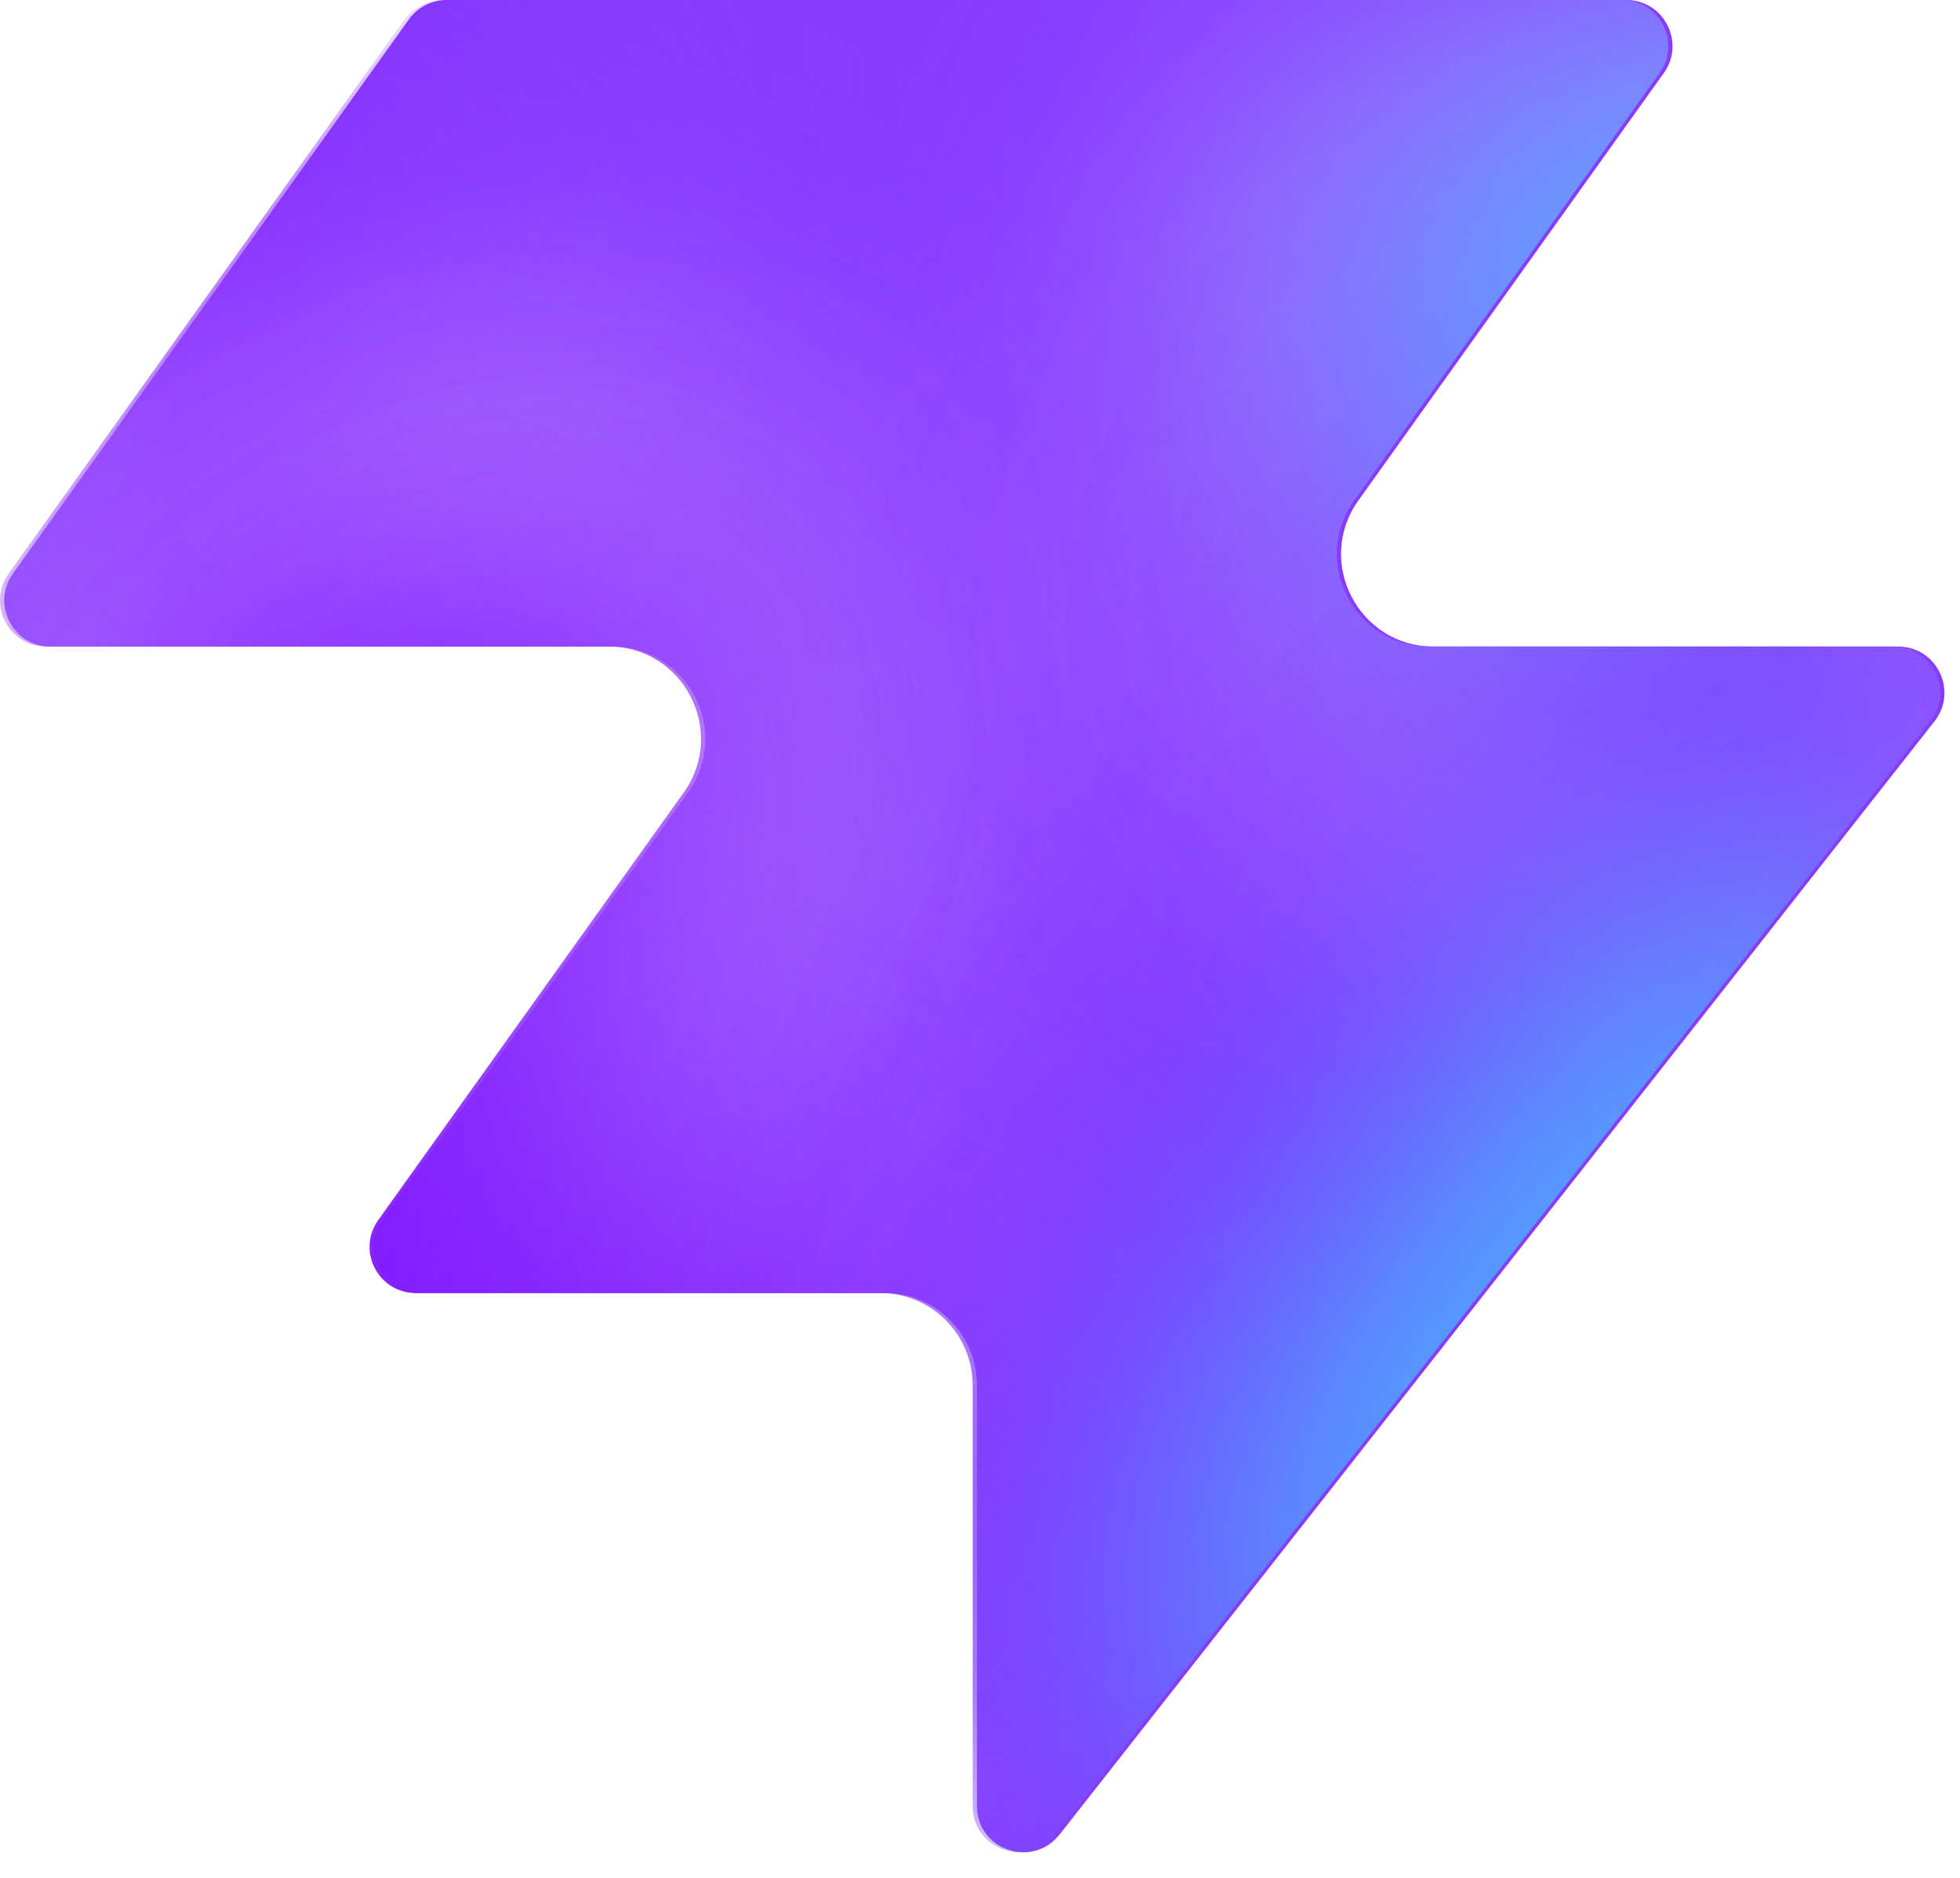
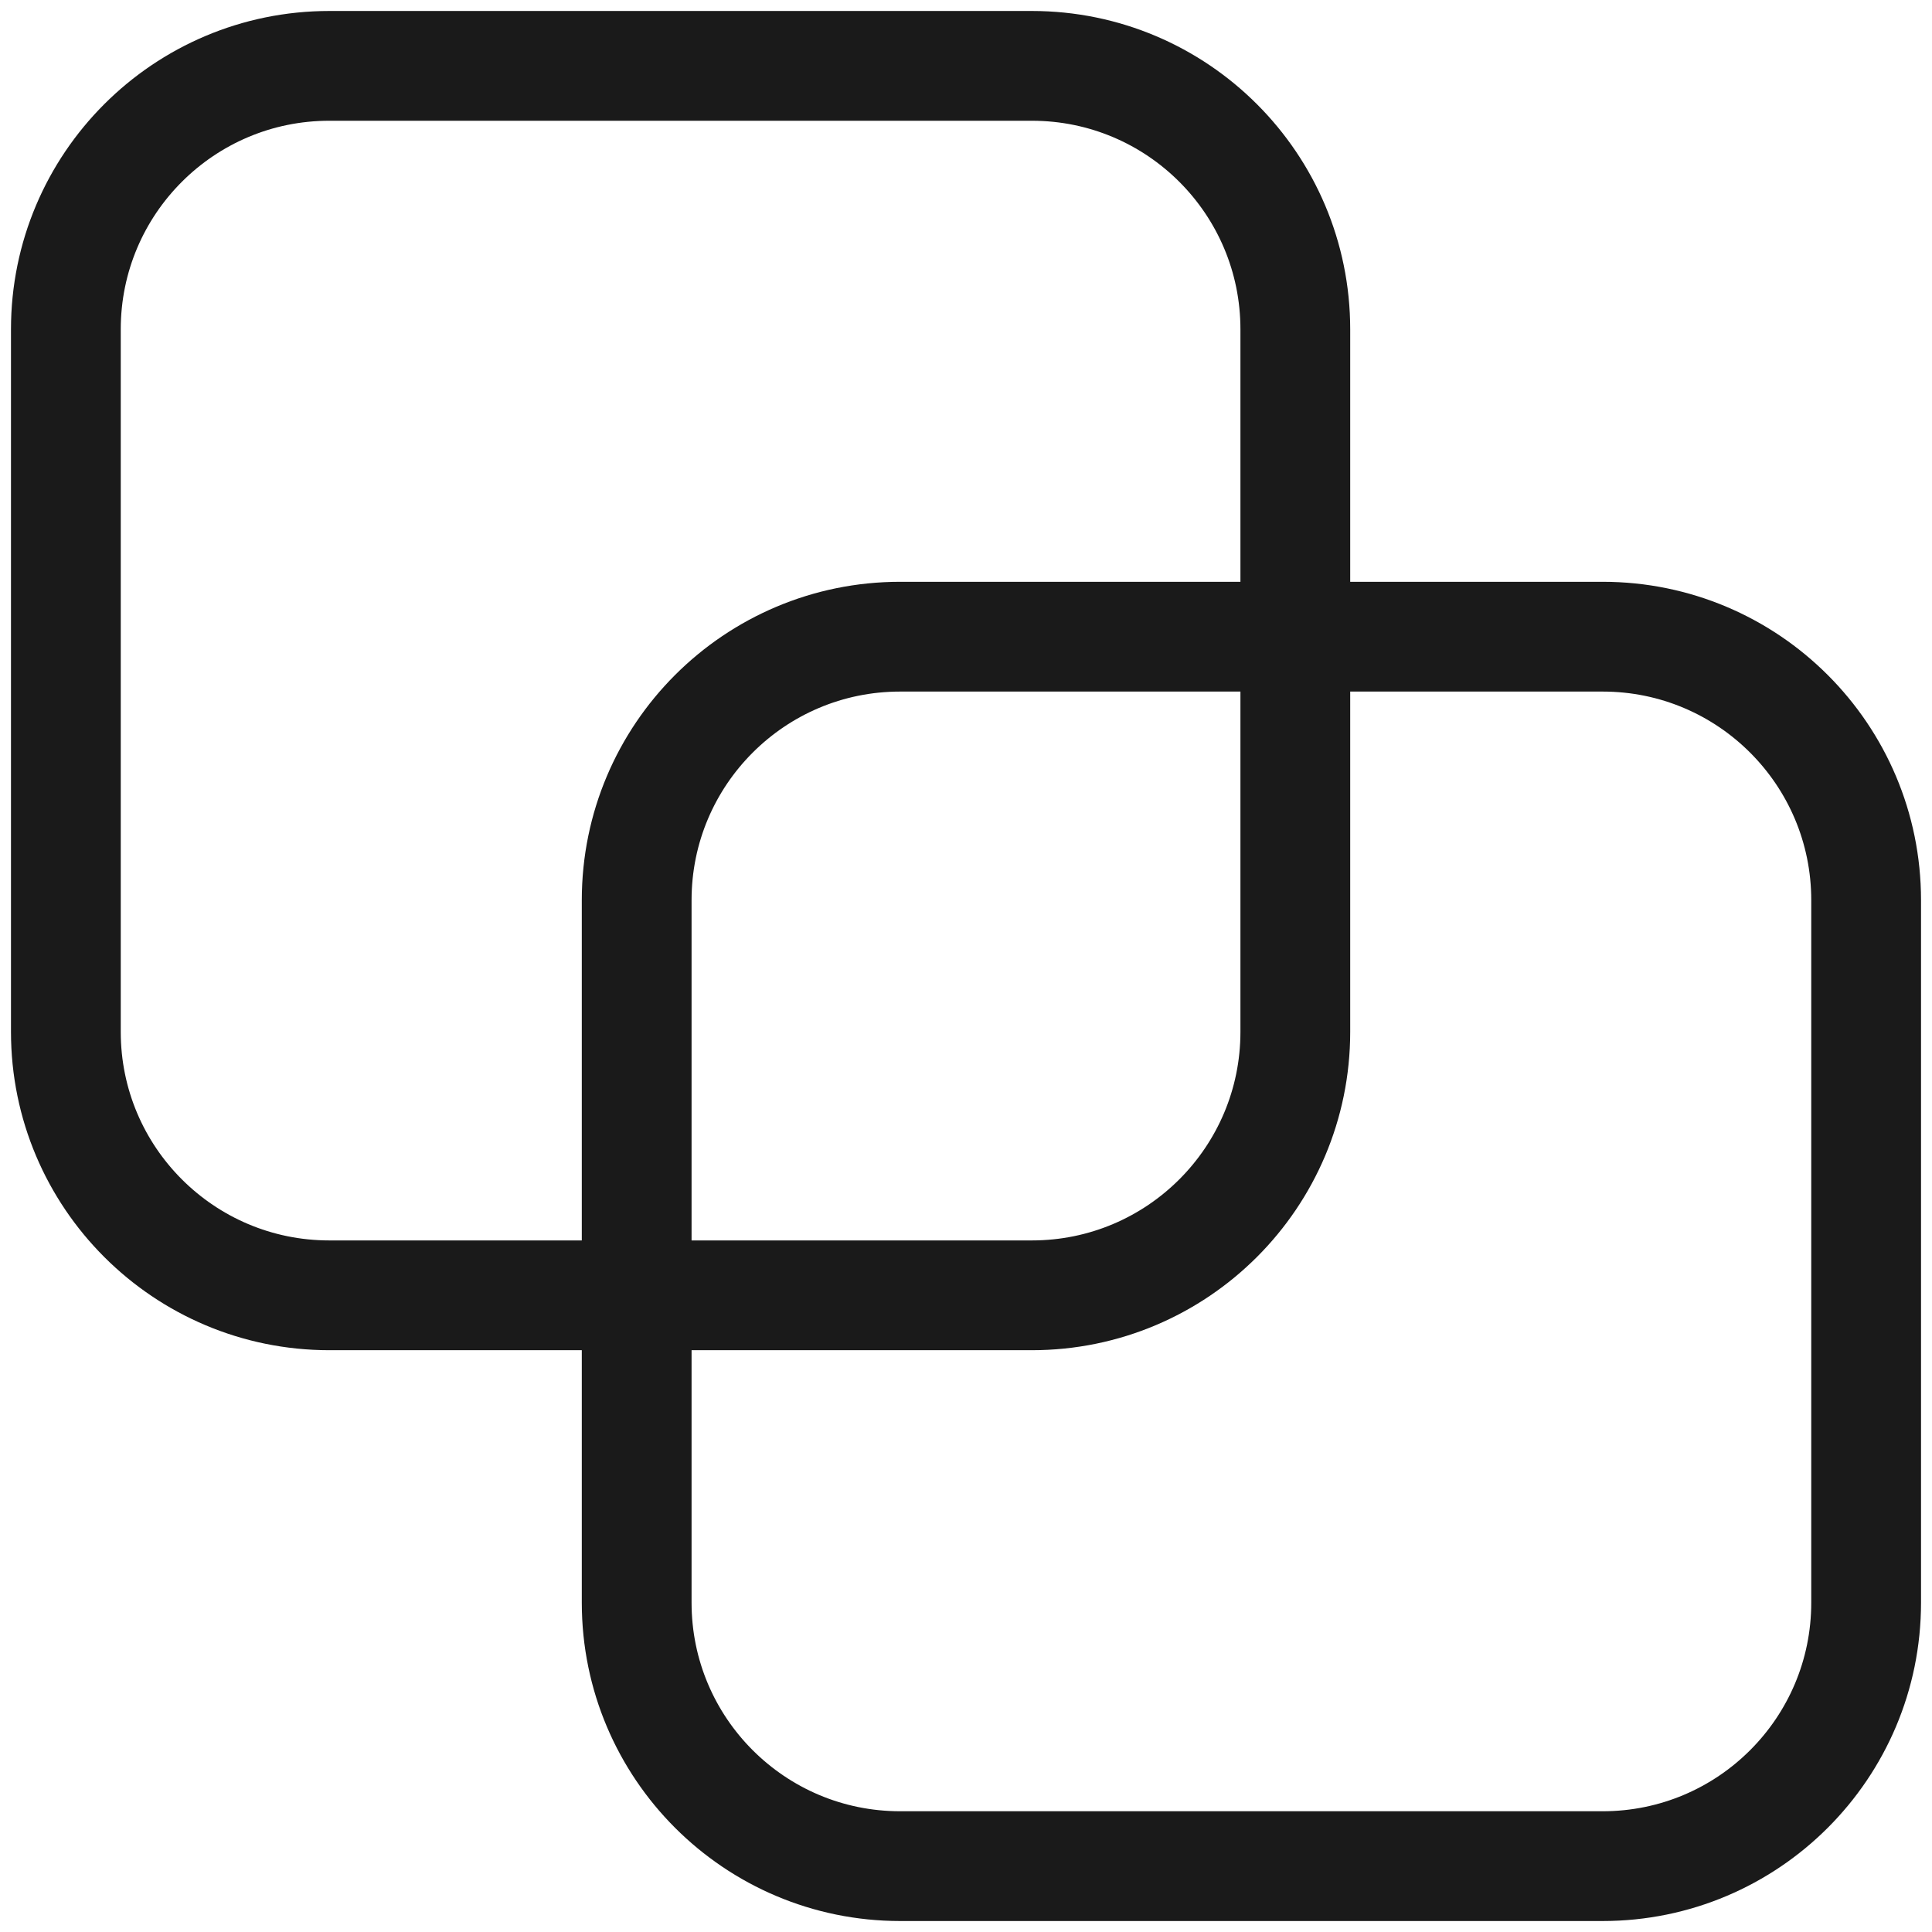
- <svg xmlns="http://www.w3.org/2000/svg" width="48" height="46" fill="none" viewBox="0 0 48 46">
-   <path fill="#863bff" d="M25.946 44.938c-.664.845-2.021.375-2.021-.698V33.937a2.26 2.26 0 0 0-2.262-2.262H10.287c-.92 0-1.456-1.04-.92-1.788l7.48-10.471c1.07-1.497 0-3.578-1.842-3.578H1.237c-.92 0-1.456-1.04-.92-1.788L10.013.474c.214-.297.556-.474.92-.474h28.894c.92 0 1.456 1.04.92 1.788l-7.48 10.471c-1.07 1.498 0 3.579 1.842 3.579h11.377c.943 0 1.473 1.088.89 1.83L25.947 44.94z" style="fill:#863bff;fill:color(display-p3 .525 .23 1);fill-opacity:1" />
-   <mask id="a" width="48" height="46" x="0" y="0" maskUnits="userSpaceOnUse" style="mask-type:alpha">
-     <path fill="#000" d="M25.842 44.938c-.664.844-2.021.375-2.021-.698V33.937a2.26 2.26 0 0 0-2.262-2.262H10.183c-.92 0-1.456-1.04-.92-1.788l7.48-10.471c1.07-1.498 0-3.579-1.842-3.579H1.133c-.92 0-1.456-1.04-.92-1.787L9.91.473c.214-.297.556-.474.92-.474h28.894c.92 0 1.456 1.04.92 1.788l-7.48 10.471c-1.07 1.498 0 3.578 1.842 3.578h11.377c.943 0 1.473 1.088.89 1.832L25.843 44.94z" style="fill:#000;fill-opacity:1" />
-   </mask>
-   <g mask="url(#a)">
-     <g filter="url(#b)">
-       <ellipse cx="5.508" cy="14.704" fill="#ede6ff" rx="5.508" ry="14.704" style="fill:#ede6ff;fill:color(display-p3 .927 .903 1);fill-opacity:1" transform="matrix(.00324 1 1 -.00324 -4.47 31.516)" />
-     </g>
-     <g filter="url(#c)">
-       <ellipse cx="10.399" cy="29.851" fill="#ede6ff" rx="10.399" ry="29.851" style="fill:#ede6ff;fill:color(display-p3 .927 .903 1);fill-opacity:1" transform="matrix(.00324 1 1 -.00324 -39.328 7.883)" />
-     </g>
-     <g filter="url(#d)">
-       <ellipse cx="5.508" cy="30.487" fill="#7e14ff" rx="5.508" ry="30.487" style="fill:#7e14ff;fill:color(display-p3 .492 .077 1);fill-opacity:1" transform="rotate(89.814 -25.913 -14.639)scale(1 -1)" />
-     </g>
-     <g filter="url(#e)">
-       <ellipse cx="5.508" cy="30.599" fill="#7e14ff" rx="5.508" ry="30.599" style="fill:#7e14ff;fill:color(display-p3 .492 .077 1);fill-opacity:1" transform="rotate(89.814 -32.644 -3.334)scale(1 -1)" />
-     </g>
-     <g filter="url(#f)">
-       <ellipse cx="5.508" cy="30.599" fill="#7e14ff" rx="5.508" ry="30.599" style="fill:#7e14ff;fill:color(display-p3 .492 .077 1);fill-opacity:1" transform="matrix(.00324 1 1 -.00324 -34.34 30.47)" />
-     </g>
-     <g filter="url(#g)">
-       <ellipse cx="14.072" cy="22.078" fill="#ede6ff" rx="14.072" ry="22.078" style="fill:#ede6ff;fill:color(display-p3 .927 .903 1);fill-opacity:1" transform="rotate(93.35 24.506 48.493)scale(-1 1)" />
-     </g>
-     <g filter="url(#h)">
-       <ellipse cx="3.47" cy="21.501" fill="#7e14ff" rx="3.47" ry="21.501" style="fill:#7e14ff;fill:color(display-p3 .492 .077 1);fill-opacity:1" transform="rotate(89.009 28.708 47.59)scale(-1 1)" />
-     </g>
-     <g filter="url(#i)">
-       <ellipse cx="3.47" cy="21.501" fill="#7e14ff" rx="3.47" ry="21.501" style="fill:#7e14ff;fill:color(display-p3 .492 .077 1);fill-opacity:1" transform="rotate(89.009 28.708 47.59)scale(-1 1)" />
-     </g>
-     <g filter="url(#j)">
-       <ellipse cx=".387" cy="8.972" fill="#7e14ff" rx="4.407" ry="29.108" style="fill:#7e14ff;fill:color(display-p3 .492 .077 1);fill-opacity:1" transform="rotate(39.51 .387 8.972)" />
-     </g>
-     <g filter="url(#k)">
-       <ellipse cx="47.523" cy="-6.092" fill="#7e14ff" rx="4.407" ry="29.108" style="fill:#7e14ff;fill:color(display-p3 .492 .077 1);fill-opacity:1" transform="rotate(37.892 47.523 -6.092)" />
-     </g>
-     <g filter="url(#l)">
-       <ellipse cx="41.412" cy="6.333" fill="#47bfff" rx="5.971" ry="9.665" style="fill:#47bfff;fill:color(display-p3 .28 .748 1);fill-opacity:1" transform="rotate(37.892 41.412 6.333)" />
-     </g>
-     <g filter="url(#m)">
-       <ellipse cx="-1.879" cy="38.332" fill="#7e14ff" rx="4.407" ry="29.108" style="fill:#7e14ff;fill:color(display-p3 .492 .077 1);fill-opacity:1" transform="rotate(37.892 -1.88 38.332)" />
-     </g>
-     <g filter="url(#n)">
-       <ellipse cx="-1.879" cy="38.332" fill="#7e14ff" rx="4.407" ry="29.108" style="fill:#7e14ff;fill:color(display-p3 .492 .077 1);fill-opacity:1" transform="rotate(37.892 -1.88 38.332)" />
-     </g>
-     <g filter="url(#o)">
-       <ellipse cx="35.651" cy="29.907" fill="#7e14ff" rx="4.407" ry="29.108" style="fill:#7e14ff;fill:color(display-p3 .492 .077 1);fill-opacity:1" transform="rotate(37.892 35.651 29.907)" />
-     </g>
-     <g filter="url(#p)">
-       <ellipse cx="38.418" cy="32.4" fill="#47bfff" rx="5.971" ry="15.297" style="fill:#47bfff;fill:color(display-p3 .28 .748 1);fill-opacity:1" transform="rotate(37.892 38.418 32.4)" />
-     </g>
-   </g>
-   <defs>
-     <filter id="b" width="60.045" height="41.654" x="-19.77" y="16.149" color-interpolation-filters="sRGB" filterUnits="userSpaceOnUse">
-       <feFlood flood-opacity="0" result="BackgroundImageFix" />
-       <feBlend in="SourceGraphic" in2="BackgroundImageFix" result="shape" />
-       <feGaussianBlur result="effect1_foregroundBlur_2002_17158" stdDeviation="7.659" />
-     </filter>
-     <filter id="c" width="90.34" height="51.437" x="-54.613" y="-7.533" color-interpolation-filters="sRGB" filterUnits="userSpaceOnUse">
-       <feFlood flood-opacity="0" result="BackgroundImageFix" />
-       <feBlend in="SourceGraphic" in2="BackgroundImageFix" result="shape" />
-       <feGaussianBlur result="effect1_foregroundBlur_2002_17158" stdDeviation="7.659" />
-     </filter>
-     <filter id="d" width="79.355" height="29.4" x="-49.64" y="2.03" color-interpolation-filters="sRGB" filterUnits="userSpaceOnUse">
-       <feFlood flood-opacity="0" result="BackgroundImageFix" />
-       <feBlend in="SourceGraphic" in2="BackgroundImageFix" result="shape" />
-       <feGaussianBlur result="effect1_foregroundBlur_2002_17158" stdDeviation="4.596" />
-     </filter>
-     <filter id="e" width="79.579" height="29.4" x="-45.045" y="20.029" color-interpolation-filters="sRGB" filterUnits="userSpaceOnUse">
-       <feFlood flood-opacity="0" result="BackgroundImageFix" />
-       <feBlend in="SourceGraphic" in2="BackgroundImageFix" result="shape" />
-       <feGaussianBlur result="effect1_foregroundBlur_2002_17158" stdDeviation="4.596" />
-     </filter>
-     <filter id="f" width="79.579" height="29.4" x="-43.513" y="21.178" color-interpolation-filters="sRGB" filterUnits="userSpaceOnUse">
-       <feFlood flood-opacity="0" result="BackgroundImageFix" />
-       <feBlend in="SourceGraphic" in2="BackgroundImageFix" result="shape" />
-       <feGaussianBlur result="effect1_foregroundBlur_2002_17158" stdDeviation="4.596" />
-     </filter>
-     <filter id="g" width="74.749" height="58.852" x="15.756" y="-17.901" color-interpolation-filters="sRGB" filterUnits="userSpaceOnUse">
-       <feFlood flood-opacity="0" result="BackgroundImageFix" />
-       <feBlend in="SourceGraphic" in2="BackgroundImageFix" result="shape" />
-       <feGaussianBlur result="effect1_foregroundBlur_2002_17158" stdDeviation="7.659" />
-     </filter>
-     <filter id="h" width="61.377" height="25.362" x="23.548" y="2.284" color-interpolation-filters="sRGB" filterUnits="userSpaceOnUse">
-       <feFlood flood-opacity="0" result="BackgroundImageFix" />
-       <feBlend in="SourceGraphic" in2="BackgroundImageFix" result="shape" />
-       <feGaussianBlur result="effect1_foregroundBlur_2002_17158" stdDeviation="4.596" />
-     </filter>
-     <filter id="i" width="61.377" height="25.362" x="23.548" y="2.284" color-interpolation-filters="sRGB" filterUnits="userSpaceOnUse">
-       <feFlood flood-opacity="0" result="BackgroundImageFix" />
-       <feBlend in="SourceGraphic" in2="BackgroundImageFix" result="shape" />
-       <feGaussianBlur result="effect1_foregroundBlur_2002_17158" stdDeviation="4.596" />
-     </filter>
-     <filter id="j" width="56.045" height="63.649" x="-27.636" y="-22.853" color-interpolation-filters="sRGB" filterUnits="userSpaceOnUse">
-       <feFlood flood-opacity="0" result="BackgroundImageFix" />
-       <feBlend in="SourceGraphic" in2="BackgroundImageFix" result="shape" />
-       <feGaussianBlur result="effect1_foregroundBlur_2002_17158" stdDeviation="4.596" />
-     </filter>
-     <filter id="k" width="54.814" height="64.646" x="20.116" y="-38.415" color-interpolation-filters="sRGB" filterUnits="userSpaceOnUse">
-       <feFlood flood-opacity="0" result="BackgroundImageFix" />
-       <feBlend in="SourceGraphic" in2="BackgroundImageFix" result="shape" />
-       <feGaussianBlur result="effect1_foregroundBlur_2002_17158" stdDeviation="4.596" />
-     </filter>
-     <filter id="l" width="33.541" height="35.313" x="24.641" y="-11.323" color-interpolation-filters="sRGB" filterUnits="userSpaceOnUse">
-       <feFlood flood-opacity="0" result="BackgroundImageFix" />
-       <feBlend in="SourceGraphic" in2="BackgroundImageFix" result="shape" />
-       <feGaussianBlur result="effect1_foregroundBlur_2002_17158" stdDeviation="4.596" />
-     </filter>
-     <filter id="m" width="54.814" height="64.646" x="-29.286" y="6.009" color-interpolation-filters="sRGB" filterUnits="userSpaceOnUse">
-       <feFlood flood-opacity="0" result="BackgroundImageFix" />
-       <feBlend in="SourceGraphic" in2="BackgroundImageFix" result="shape" />
-       <feGaussianBlur result="effect1_foregroundBlur_2002_17158" stdDeviation="4.596" />
-     </filter>
-     <filter id="n" width="54.814" height="64.646" x="-29.286" y="6.009" color-interpolation-filters="sRGB" filterUnits="userSpaceOnUse">
-       <feFlood flood-opacity="0" result="BackgroundImageFix" />
-       <feBlend in="SourceGraphic" in2="BackgroundImageFix" result="shape" />
-       <feGaussianBlur result="effect1_foregroundBlur_2002_17158" stdDeviation="4.596" />
-     </filter>
-     <filter id="o" width="54.814" height="64.646" x="8.244" y="-2.416" color-interpolation-filters="sRGB" filterUnits="userSpaceOnUse">
-       <feFlood flood-opacity="0" result="BackgroundImageFix" />
-       <feBlend in="SourceGraphic" in2="BackgroundImageFix" result="shape" />
-       <feGaussianBlur result="effect1_foregroundBlur_2002_17158" stdDeviation="4.596" />
-     </filter>
-     <filter id="p" width="39.409" height="43.623" x="18.713" y="10.588" color-interpolation-filters="sRGB" filterUnits="userSpaceOnUse">
-       <feFlood flood-opacity="0" result="BackgroundImageFix" />
-       <feBlend in="SourceGraphic" in2="BackgroundImageFix" result="shape" />
-       <feGaussianBlur result="effect1_foregroundBlur_2002_17158" stdDeviation="4.596" />
-     </filter>
-   </defs>
+ <svg xmlns="http://www.w3.org/2000/svg" width="48" height="48" viewBox="0 0 44 44" fill="none">
+   <style>
+     rect { stroke: #1a1a1a; }
+     @media (prefers-color-scheme: dark) {
+       rect { stroke: #f0f0f0; }
+     }
+   </style>
+   <rect x="1.5" y="1.5" width="28" height="28" rx="6" stroke-width="2.5" fill="none" />
+   <rect x="14.5" y="14.5" width="28" height="28" rx="6" stroke-width="2.5" fill="none" />
</svg>
